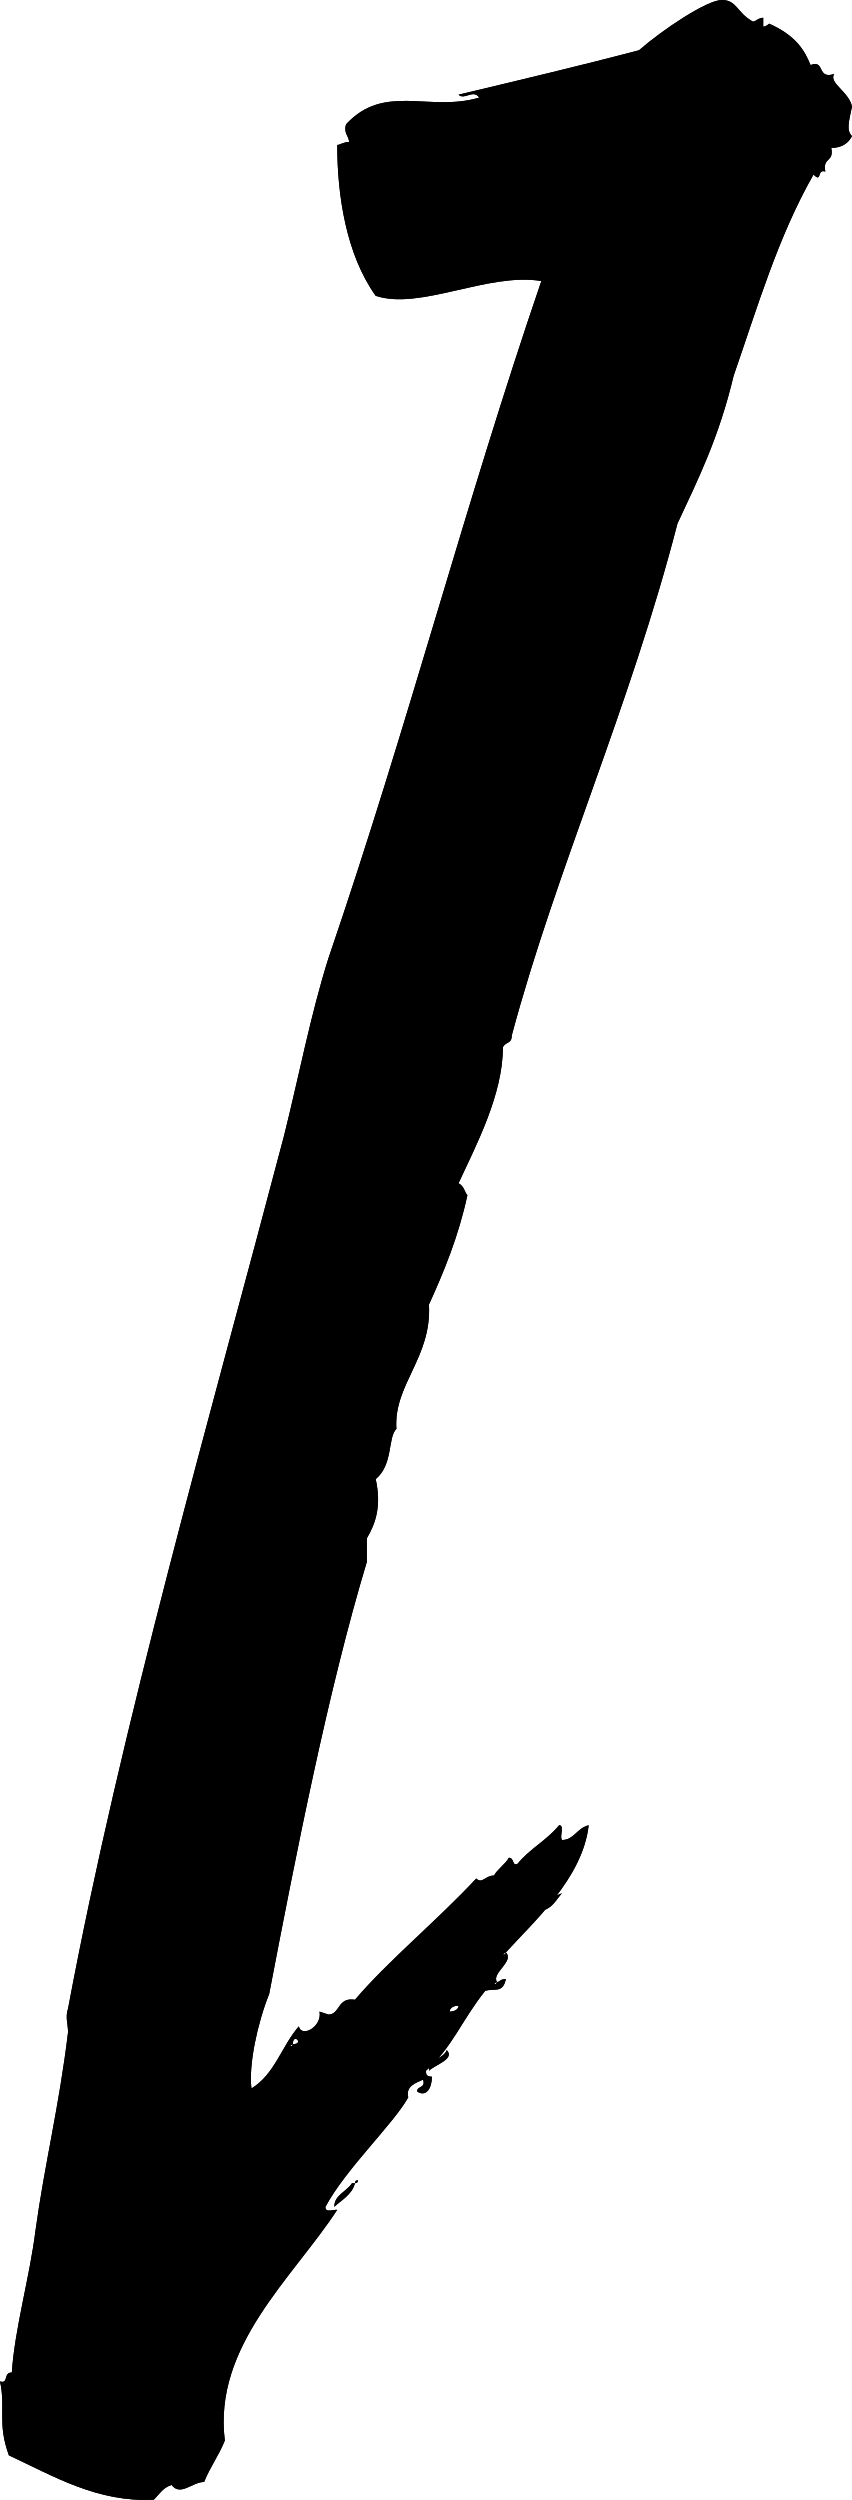
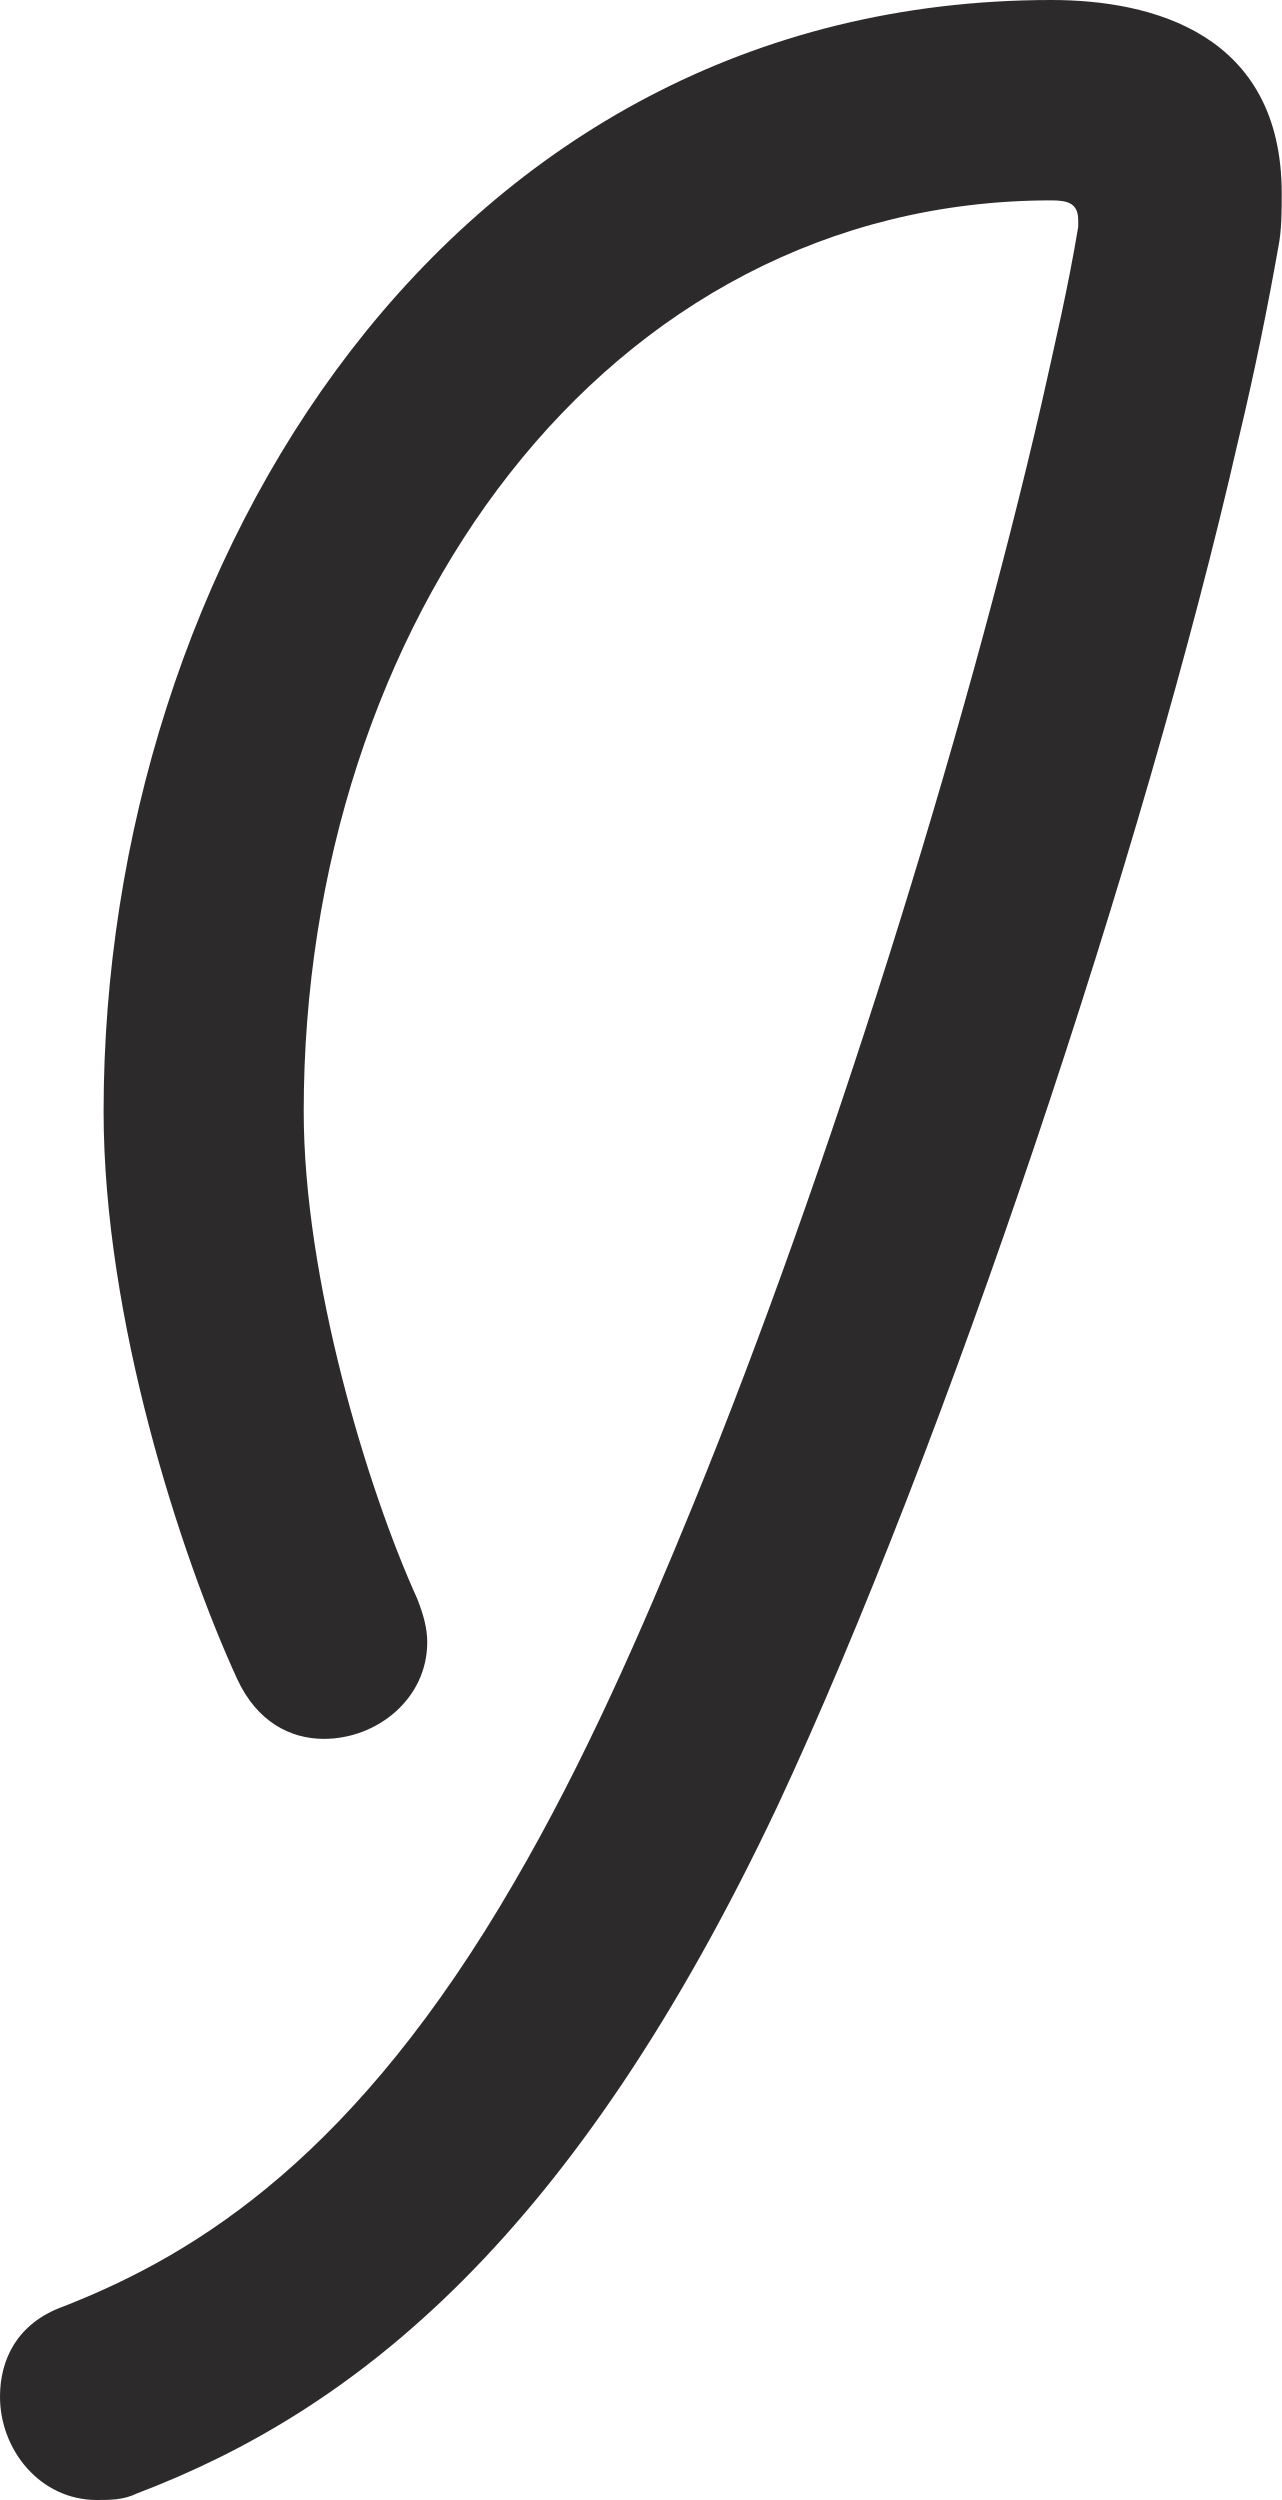
- <svg xmlns="http://www.w3.org/2000/svg" id="b" data-name="Layer 2" viewBox="0 0 28.8 84.51">
+ <svg xmlns="http://www.w3.org/2000/svg" id="b" data-name="Layer 2" viewBox="0 0 48.87 95.32">
  <defs>
    <style>
      .f, .g {
        fill: none;
      }

-       .g {
-         stroke: #000;
-         stroke-linecap: round;
-         stroke-linejoin: round;
-         stroke-width: 17.4px;
-       }
- 
      .h {
        clip-path: url(#e);
      }
+ 
+       .g {
+         stroke: #2d2a2b;
+         stroke-miterlimit: 10;
+         stroke-width: 32px;
+       }
    </style>
    <clipPath id="e">
-       <path class="f" d="M10.8,68c.1.5-.6.9-.7.5-.6.7-.8,1.6-1.6,2.1-.1-.8.2-2.2.6-3.2.9-4.7,2-10.3,3.3-14.6v-.8c.3-.5.5-1.1.3-2,.6-.5.4-1.4.7-1.7-.1-1.5,1.2-2.4,1.1-4.2.5-1.1,1-2.3,1.3-3.7-.1-.1-.1-.3-.3-.4.6-1.3,1.5-3,1.5-4.6.1-.2.3-.1.3-.4,1.5-5.6,4-11.1,5.6-17.3.7-1.5,1.4-2.9,1.9-5,.8-2.3,1.5-4.7,2.7-6.8.3.3.1-.2.4-.1-.1-.5.3-.3.2-.8.4,0,.6-.2.7-.4-.2-.2-.1-.5,0-1-.1-.5-.8-.8-.6-1.1-.6.2-.3-.5-.8-.3-.2-.5-.5-1-1.4-1.4,0,0-.1.1-.2.1v-.3c-.2,0-.3.2-.4.1-.5-.3-.5-.7-1-.7s-2,1-2.8,1.7c-1.9.5-4,1-6.1,1.5.2.2.5-.2.7.1-1.7.5-3.2-.5-4.5.9-.1.3.1.4.1.6-.2,0-.3.1-.4.1,0,1.7.3,3.7,1.3,5.1,1.5.5,3.8-.8,5.6-.5-2.6,7.6-4.5,15-7.2,22.9-.6,1.9-1,4-1.5,6-2.5,9.5-5.5,19.9-7.3,29.5-.1.3,0,.5,0,.8-.3,2.5-.8,4.5-1.1,6.7-.2,1.6-.7,3.3-.8,4.8-.3,0-.1.4-.4.3.2.9-.1,1.4.3,2.5,1.5.7,3,1.6,4.9,1.5.2-.2.3-.4.6-.5.3.4.7-.1,1.1-.1.2-.5.5-.9.7-1.4-.4-3.2,2.3-5.5,3.8-7.8-.2,0-.4.1-.4-.1.7-1.3,2.3-2.8,2.8-3.7-.1-.4.3-.5.5-.6.1.3-.2.2-.2.4.3.2.5-.1.5-.5-.2,0-.2-.1-.2-.2.9-.8,1.2-1.7,2-2.7.3-.1.6.1.7-.4-.2,0-.2.1-.3.1,0,.1-.2.1,0,0-.2-.3.6-.7.3-1,0,.1-.2.1,0,0,.9-1,2.6-2.5,2.8-4.3-.4.1-.5.5-.9.5-.1-.1.1-.5-.1-.5-.4.5-1,.8-1.4,1.3-.2.1-.1-.2-.3-.2-.1.2-.4.4-.5.6-.3,0-.4.3-.6.1-1.3,1.4-3,2.8-4.1,4.1-.6-.1-.5.5-.9.5l-.3-.1ZM15.2,68c0-.1.1-.2.3-.2,0,.1-.1.2-.3.2ZM9.9,69.1c0-.4.4,0,0,0,0,.1-.2.1,0,0ZM18.3,64.6c.4-.1.5-.4.7-.6-.3.1-.6.3-.7.6ZM18.2,64.7c.07,0,.1-.03.1-.1,0-.07-.03-.03-.1.1ZM18.1,64.8c.07,0,.1-.03.1-.1s-.03-.03-.1.1ZM18,64.9c.07,0,.1-.03.1-.1s-.03-.03-.1.1ZM14.5,70c.2-.2.9-.4.6-.7-.1.3-.6.3-.6.7ZM12,73.8c.07,0,.1-.03.1-.1-.07,0-.1.03-.1.1ZM12,73.8h-.1c-.2.3-.6.4-.6.8.2-.2.6-.4.7-.8h0Z" />
+       <path class="f" d="M48.74,9.42c-.38,2.16-.89,4.71-1.53,7.38-3.56,15.65-11.2,38.43-17.56,52.05-7.76,16.42-16.03,23.03-24.43,26.22-.51.25-1.02.25-1.53.25-2.16,0-3.69-1.91-3.69-3.94,0-1.4.64-2.8,2.42-3.44,5.22-2.04,11.2-5.85,17.18-16.16,2.67-4.58,4.84-9.54,6.87-14.51,5.09-12.47,10.31-29.14,13.24-41.87.51-2.29,1.02-4.45,1.4-6.75v-.25c0-.64-.38-.76-1.02-.76-17.05,0-28.51,16.16-28.51,34.74,0,6.36,2.42,14.38,4.33,18.58.25.64.38,1.15.38,1.65,0,2.16-1.91,3.69-3.94,3.69-1.27,0-2.55-.64-3.31-2.29-2.16-4.71-5.09-13.74-5.09-21.63C3.95,21.51,17.05,0,40.09,0c3.82,0,8.78,1.27,8.78,7.38,0,.64,0,1.4-.13,2.04Z" />
    </clipPath>
  </defs>
  <g id="c" data-name="Layer 1">
    <g id="d" data-name="I-U">
-       <path d="M10.8,68c.1.5-.6.9-.7.5-.6.7-.8,1.6-1.6,2.1-.1-.8.2-2.2.6-3.2.9-4.7,2-10.3,3.3-14.6v-.8c.3-.5.5-1.1.3-2,.6-.5.4-1.4.7-1.7-.1-1.5,1.2-2.4,1.1-4.2.5-1.1,1-2.3,1.3-3.7-.1-.1-.1-.3-.3-.4.6-1.3,1.5-3,1.5-4.6.1-.2.3-.1.3-.4,1.5-5.6,4-11.1,5.6-17.3.7-1.5,1.4-2.9,1.9-5,.8-2.3,1.5-4.7,2.7-6.8.3.3.1-.2.4-.1-.1-.5.3-.3.2-.8.4,0,.6-.2.7-.4-.2-.2-.1-.5,0-1-.1-.5-.8-.8-.6-1.1-.6.2-.3-.5-.8-.3-.2-.5-.5-1-1.4-1.4,0,0-.1.1-.2.1v-.3c-.2,0-.3.2-.4.1C24.9.4,24.9,0,24.4,0s-2,1-2.8,1.7c-1.9.5-4,1-6.1,1.5.2.2.5-.2.7.1-1.7.5-3.2-.5-4.5.9-.1.3.1.4.1.6-.2,0-.3.1-.4.1,0,1.7.3,3.7,1.3,5.1,1.5.5,3.8-.8,5.6-.5-2.6,7.6-4.5,15-7.2,22.9-.6,1.9-1,4-1.5,6-2.5,9.5-5.5,19.9-7.3,29.5-.1.3,0,.5,0,.8-.3,2.5-.8,4.5-1.1,6.7-.2,1.6-.7,3.3-.8,4.8-.3,0-.1.4-.4.3.2.9-.1,1.4.3,2.5,1.5.7,3,1.6,4.9,1.5.2-.2.3-.4.6-.5.3.4.7-.1,1.1-.1.2-.5.5-.9.7-1.4-.4-3.2,2.3-5.5,3.8-7.8-.2,0-.4.1-.4-.1.7-1.3,2.3-2.8,2.8-3.7-.1-.4.3-.5.5-.6.1.3-.2.2-.2.4.3.2.5-.1.5-.5-.2,0-.2-.1-.2-.2.9-.8,1.2-1.7,2-2.7.3-.1.6.1.7-.4-.2,0-.2.1-.3.1,0,.1-.2.1,0,0-.2-.3.6-.7.3-1,0,.1-.2.1,0,0,.9-1,2.6-2.5,2.8-4.3-.4.1-.5.5-.9.5-.1-.1.1-.5-.1-.5-.4.5-1,.8-1.4,1.3-.2.1-.1-.2-.3-.2-.1.2-.4.4-.5.6-.3,0-.4.3-.6.1-1.3,1.4-3,2.8-4.1,4.1-.6-.1-.5.5-.9.5l-.3-.1ZM15.2,68c0-.1.1-.2.3-.2,0,.1-.1.2-.3.2ZM9.9,69.1c0-.4.4,0,0,0,0,.1-.2.1,0,0ZM18.3,64.6c.4-.1.5-.4.7-.6-.3.1-.6.3-.7.6ZM18.2,64.7c.07,0,.1-.03.1-.1,0-.07-.03-.03-.1.1ZM18.1,64.8c.07,0,.1-.03.1-.1s-.03-.03-.1.1ZM18,64.9c.07,0,.1-.03.1-.1s-.03-.03-.1.1ZM14.5,70c.2-.2.9-.4.6-.7-.1.3-.6.3-.6.7ZM12,73.8c.07,0,.1-.03.1-.1-.07,0-.1.03-.1.1ZM12,73.8h-.1c-.2.3-.6.4-.6.8.2-.2.6-.4.7-.8h0Z" />
      <g class="h">
-         <path class="g" d="M11.7,7.7L21.5,1.4,5,84.4l14.7-20.1" />
+         <path class="g" d="M14.27,64.53c-2.52-8.58-4.55-17.3-6.07-26.1-.73-4.26-1.33-8.77.25-12.79.75-1.9,1.94-3.58,3.15-5.22,5.66-7.67,14.8-12.67,24.32-13.29,1.03-.07,2.12-.07,3.02.43,1.37.77,1.9,2.45,2.21,4,1.9,9.58-.04,19.52-3.08,28.8-7.67,23.44-22.49,44.49-41.97,59.62" />
      </g>
    </g>
  </g>
</svg>
